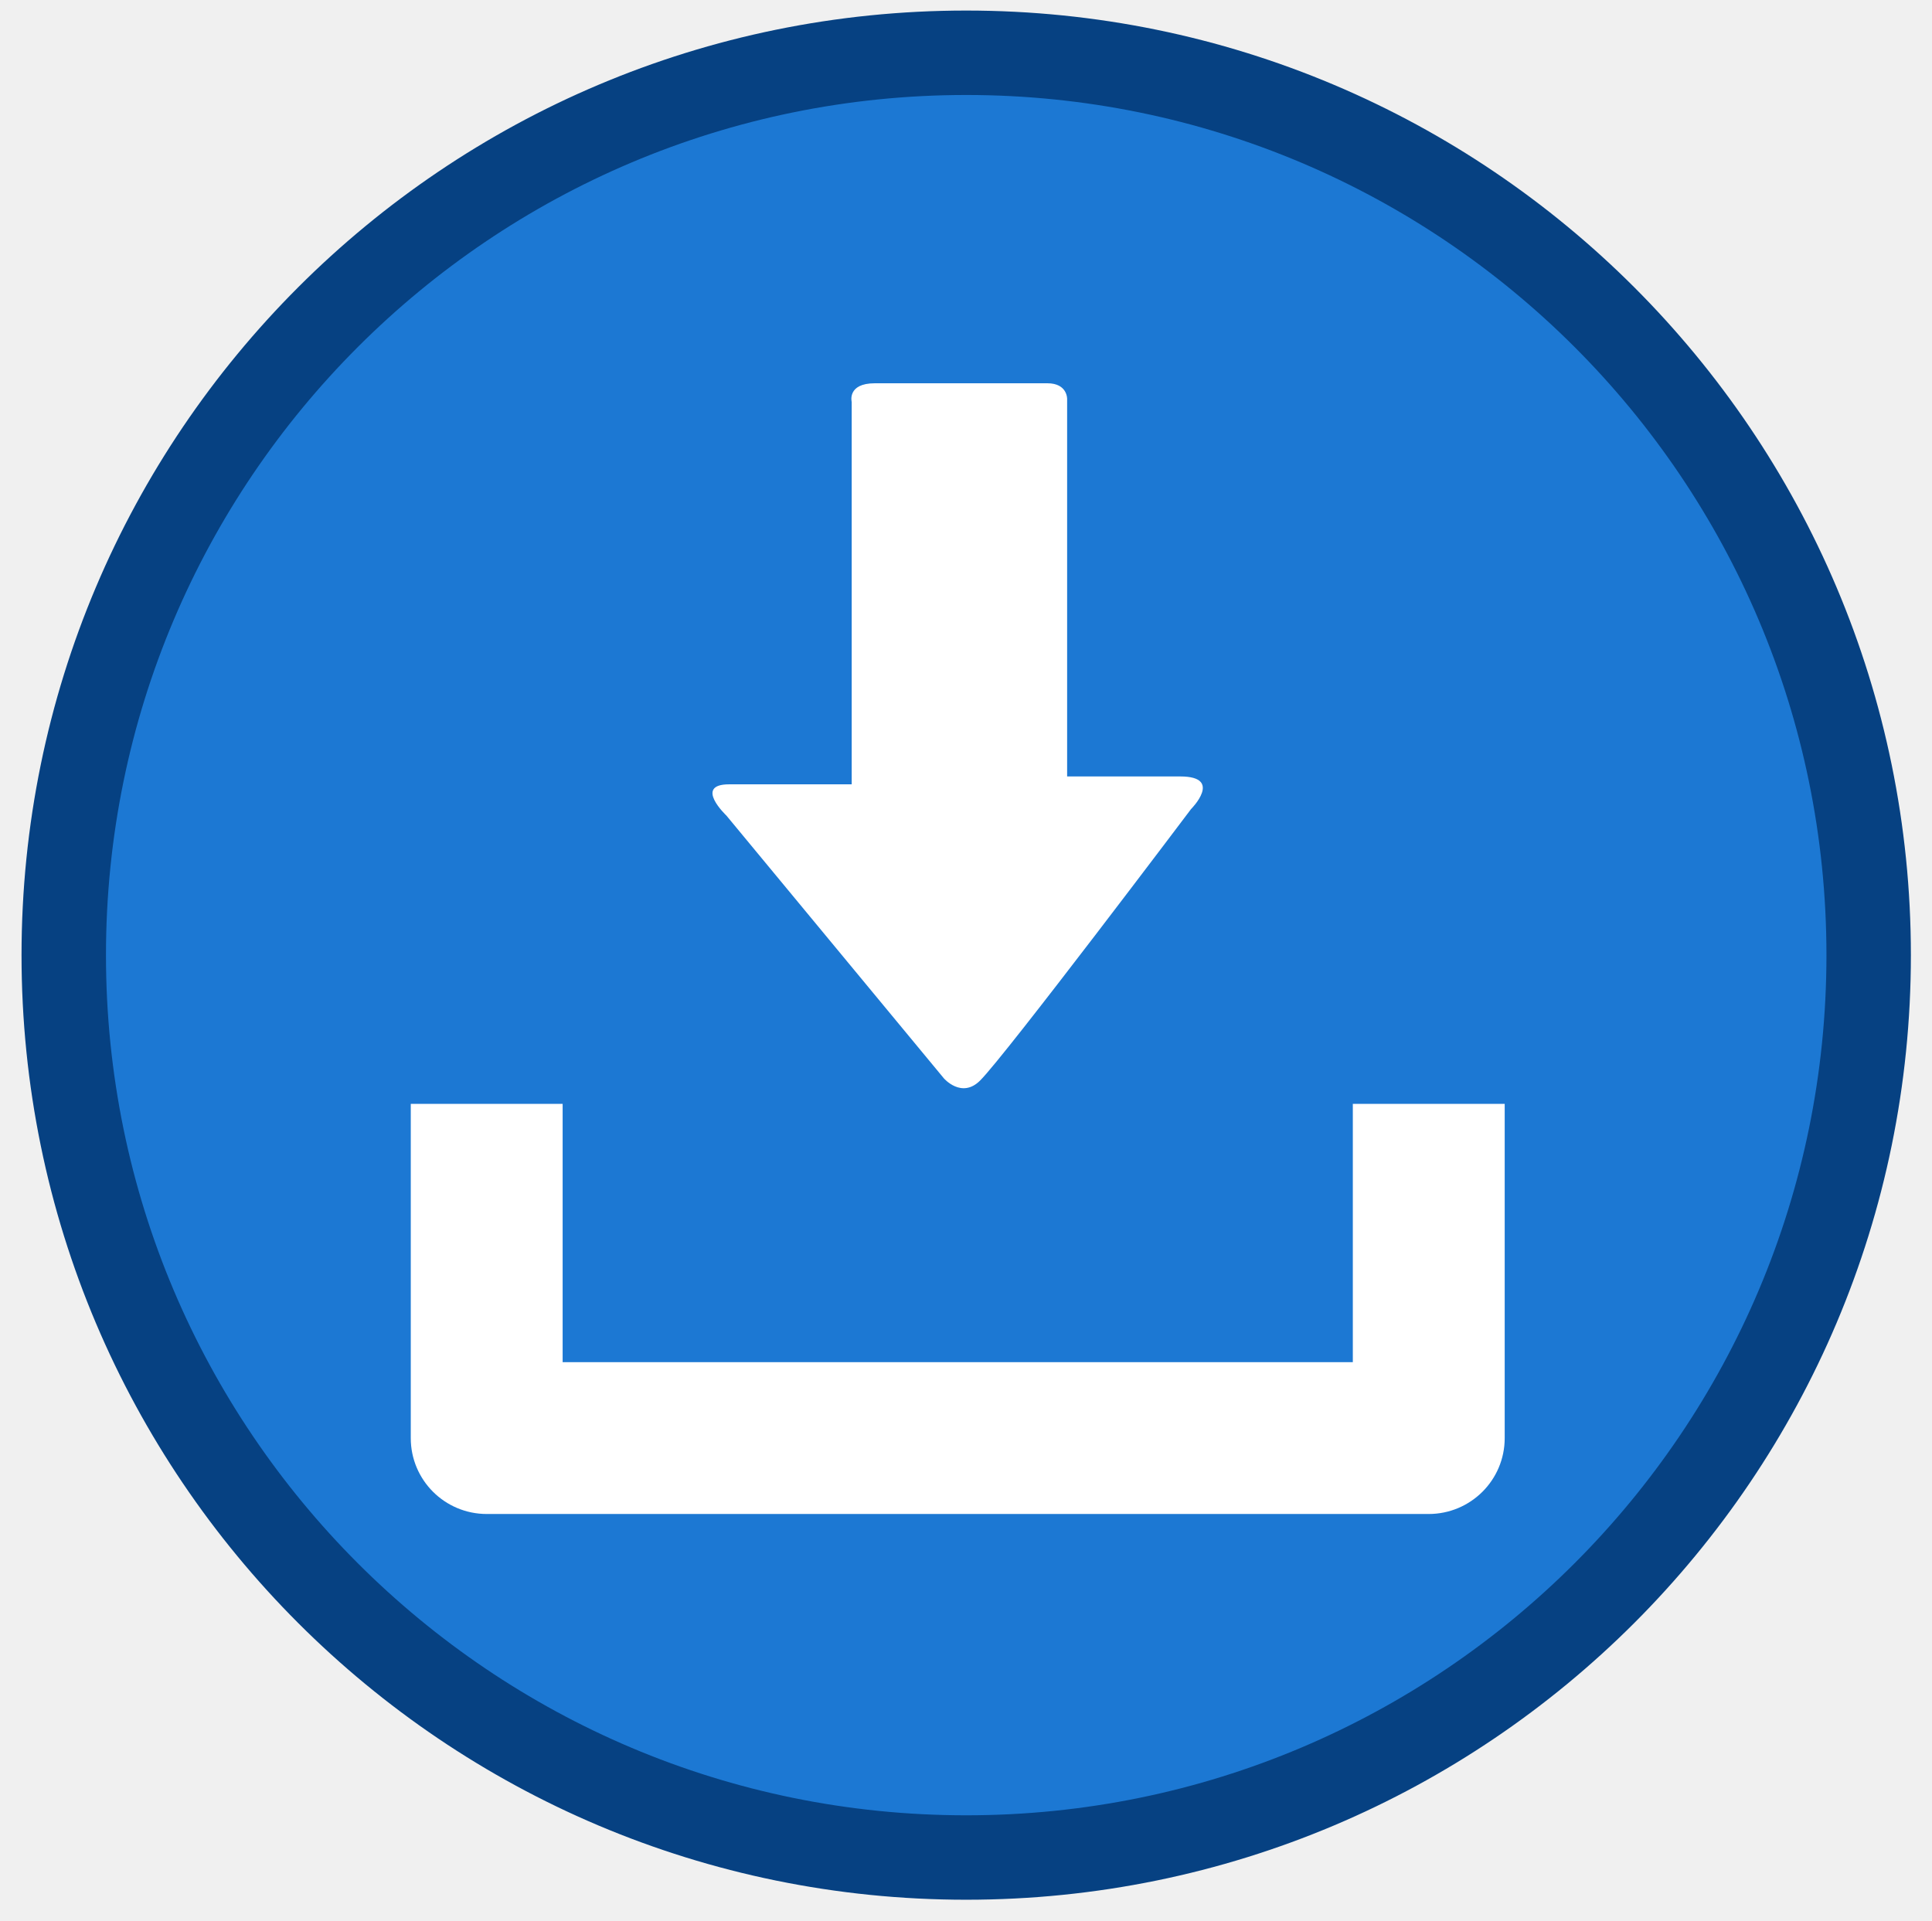
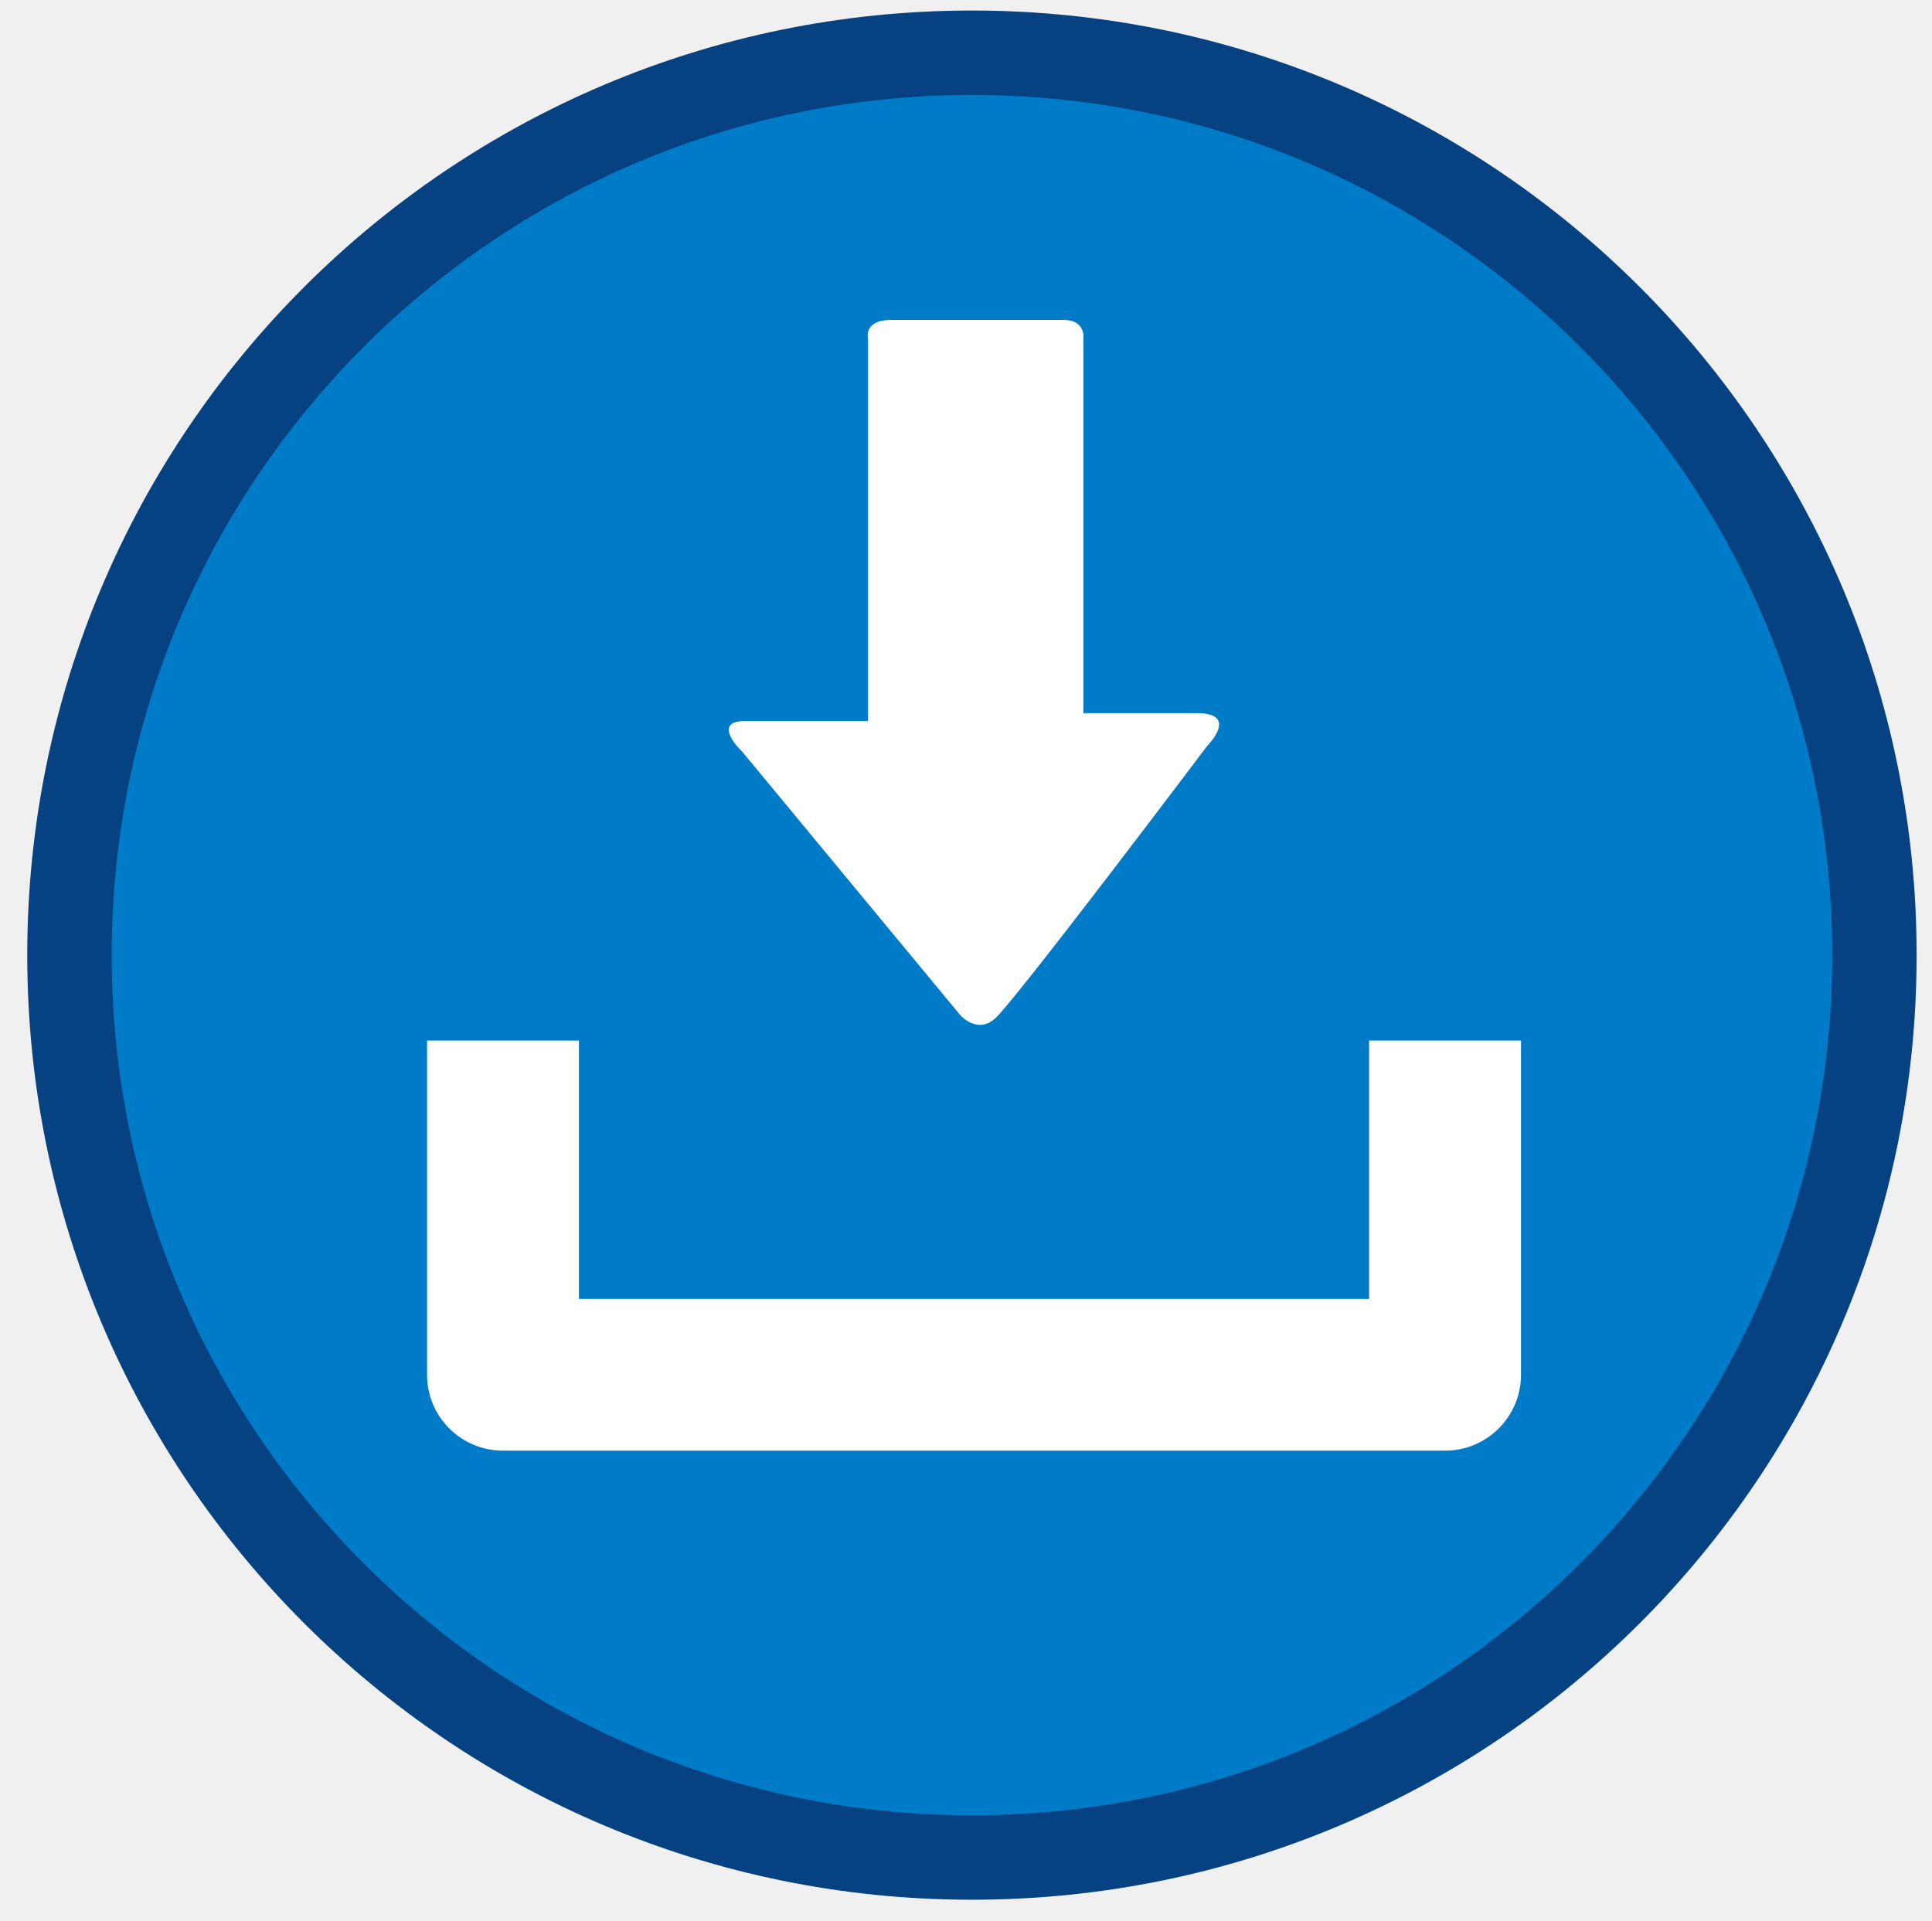
- <svg xmlns="http://www.w3.org/2000/svg" version="1.1" x="0px" y="0px" width="183.04px" height="182px" viewBox="-43.46 -46.475 183.04 182" enable-background="new -43.46 -46.475 183.04 182" xml:space="preserve">
+ <svg xmlns="http://www.w3.org/2000/svg" version="1.1" id="Layer_1" x="0px" y="0px" width="183.04px" height="182px" viewBox="0 0 183.04 182" enable-background="new 0 0 183.04 182" xml:space="preserve">
  <g id="Capa_1">
-     <circle fill="#1C78D3" stroke="#064182" stroke-width="8" stroke-miterlimit="10" cx="48.08" cy="44.025" r="85.5" />
+     <circle fill="#007bc7" stroke="#064182" stroke-width="8" stroke-miterlimit="10" cx="92.083" cy="90.499" r="85.501" />
    <g>
-       <path fill="#FFFFFF" d="M84.708,58.118v24.474H9.845V58.118H-4.543v31.668c0,3.97,3.216,7.19,7.205,7.19H91.89    c3.984,0,7.207-3.218,7.207-7.19V58.118H84.708z" />
-       <path fill="#FFFFFF" d="M45.958,55.691L25.359,30.799c0,0-3.135-2.959,0.264-2.959s11.608,0,11.608,0s0-1.99,0-5.06    c0-8.752,0-24.681,0-31.174c0,0-0.461-1.766,2.198-1.766c2.681,0,14.42,0,16.339,0c1.917,0,1.873,1.487,1.873,1.487    c0,6.297,0,22.776,0,31.242c0,2.745,0,4.525,0,4.525s6.583,0,10.715,0c4.123,0,1.019,3.099,1.019,3.099    S51.849,53.457,49.404,55.898C47.646,57.667,45.958,55.691,45.958,55.691z" />
+       <path fill="#FFFFFF" d="M129.711,98.592v24.475H54.847V98.592H40.459v31.669c0,3.97,3.216,7.19,7.205,7.19h89.23    c3.983,0,7.207-3.219,7.207-7.19V98.592H129.711z" />
+       <path fill="#FFFFFF" d="M90.96,96.164L70.361,71.272c0,0-3.135-2.959,0.264-2.959s11.608,0,11.608,0s0-1.99,0-5.06    c0-8.752,0-24.681,0-31.174c0,0-0.461-1.766,2.198-1.766c2.681,0,14.42,0,16.339,0c1.917,0,1.873,1.487,1.873,1.487    c0,6.297,0,22.776,0,31.242c0,2.745,0,4.525,0,4.525s6.584,0,10.716,0c4.123,0,1.019,3.099,1.019,3.099    S96.852,93.93,94.407,96.371C92.649,98.141,90.96,96.164,90.96,96.164z" />
    </g>
  </g>
-   <g id="Layer_2">
- </g>
</svg>
